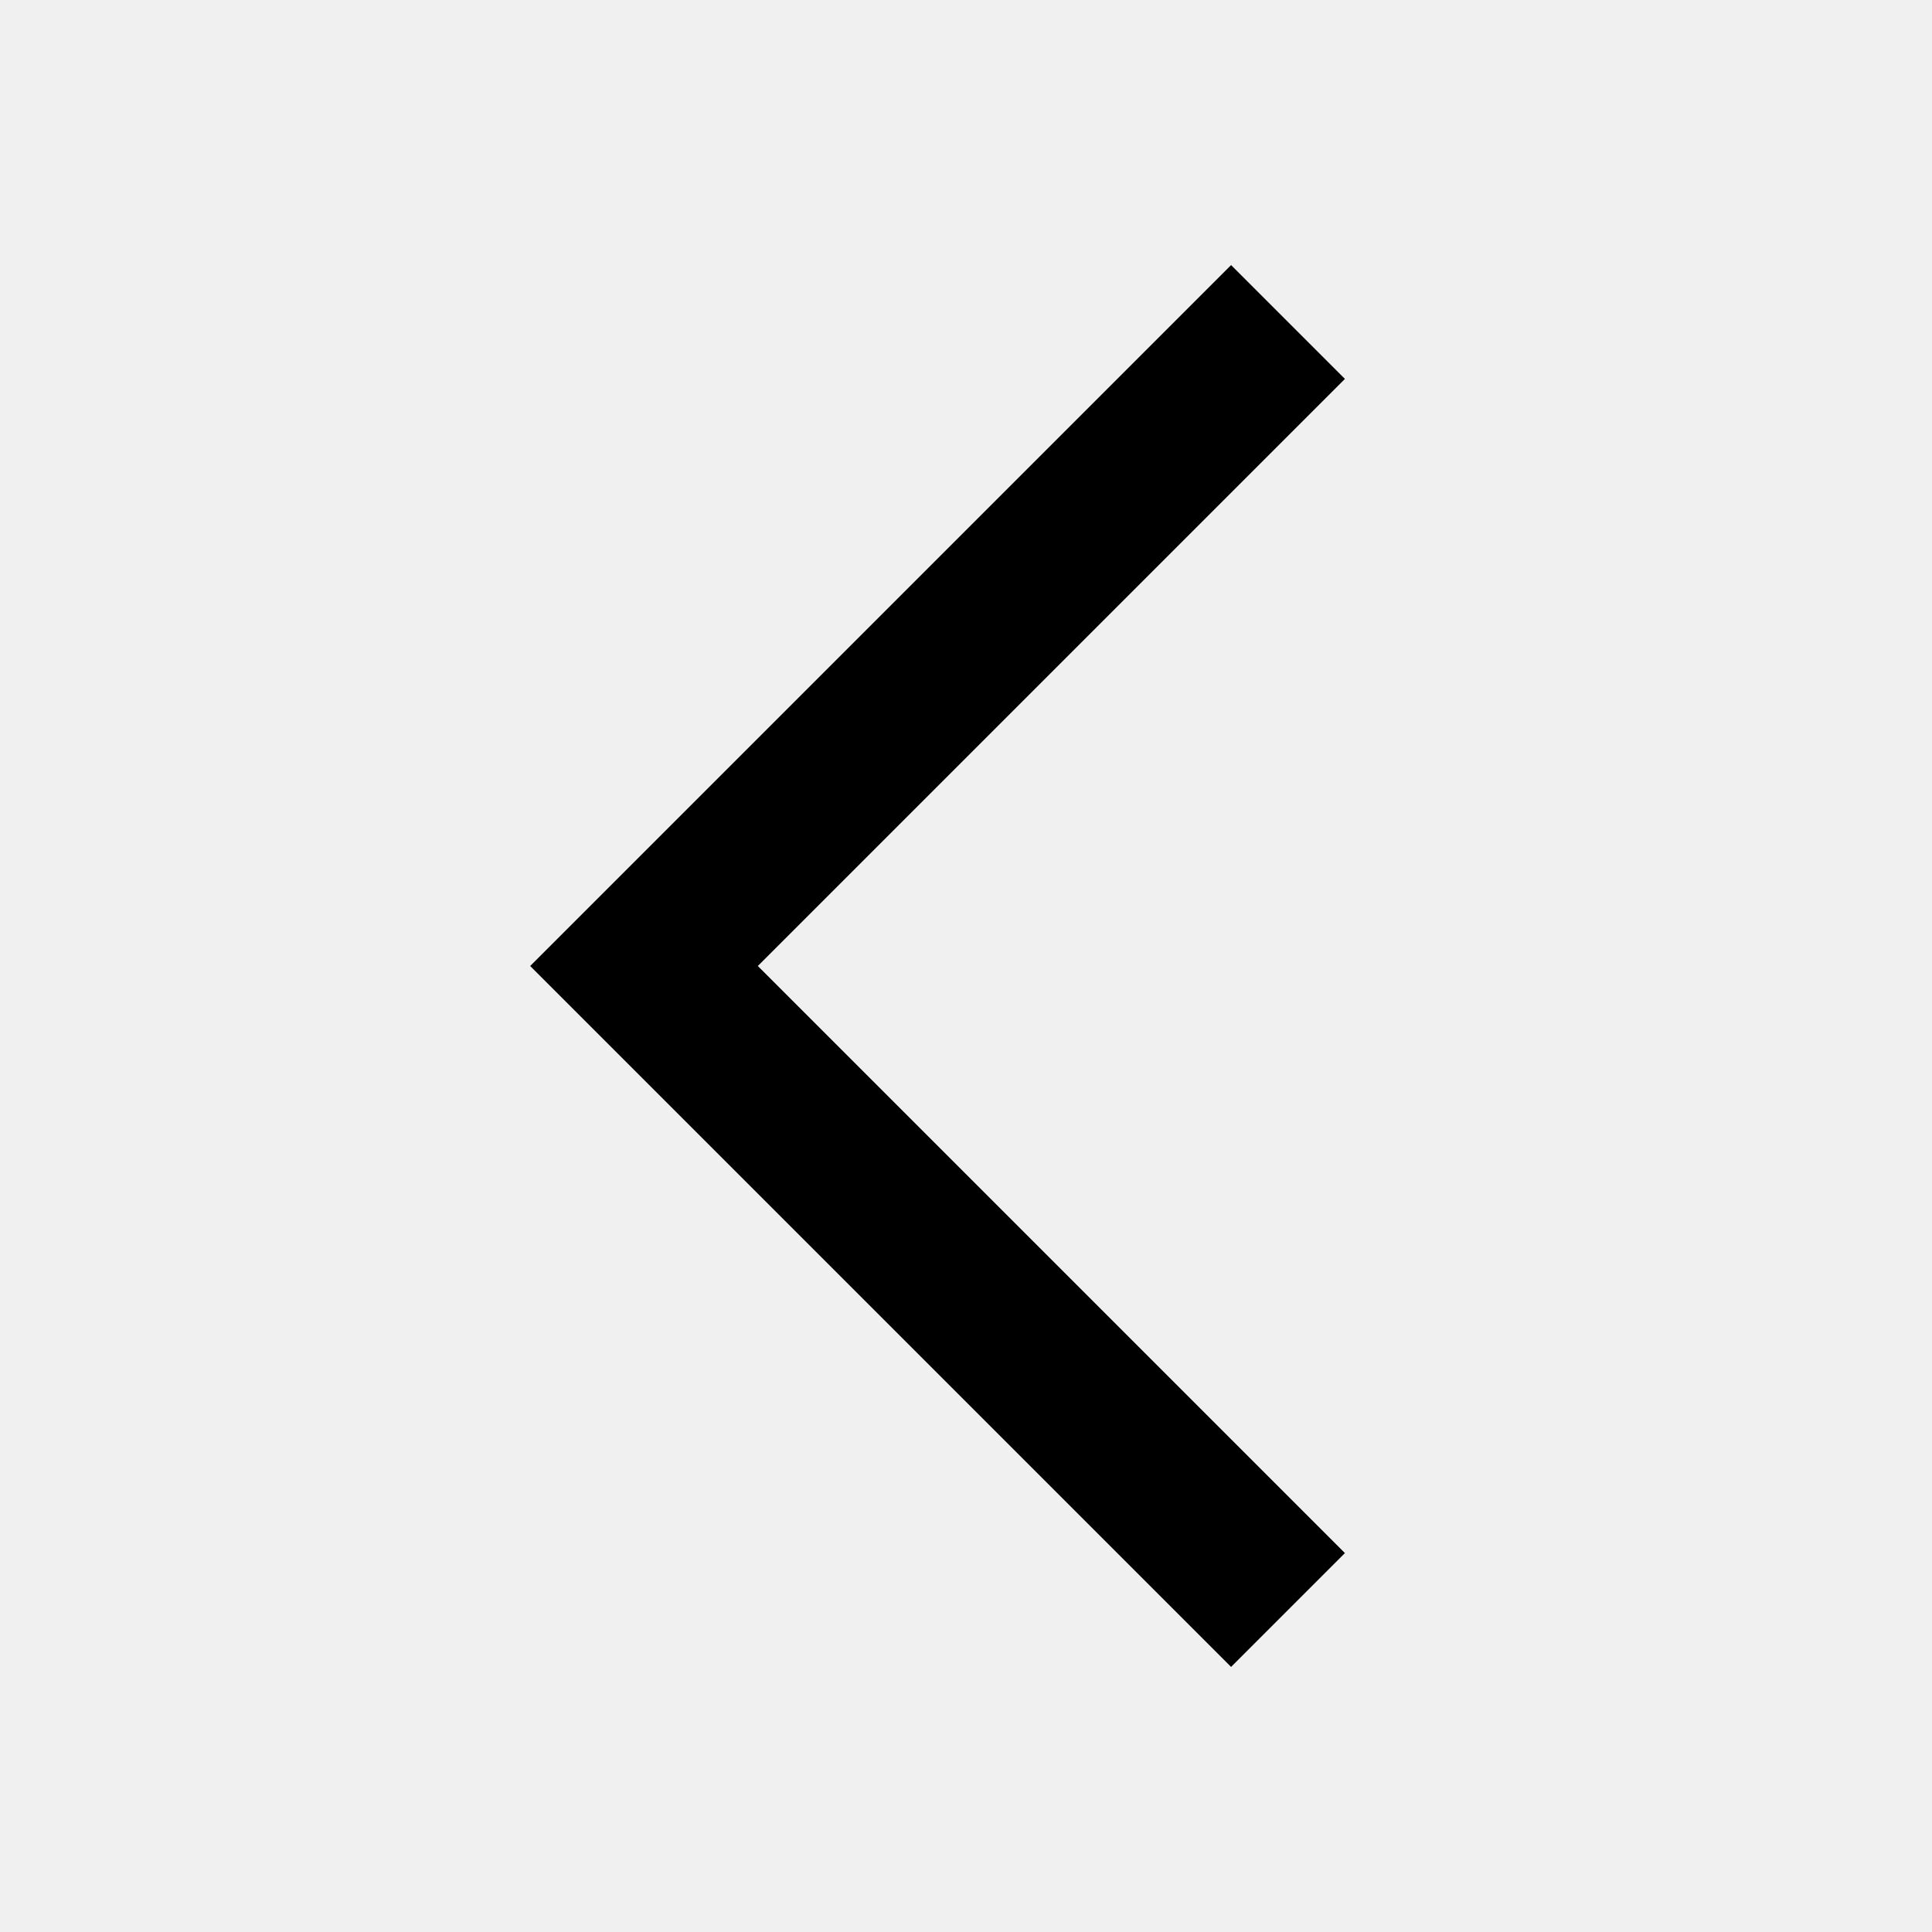
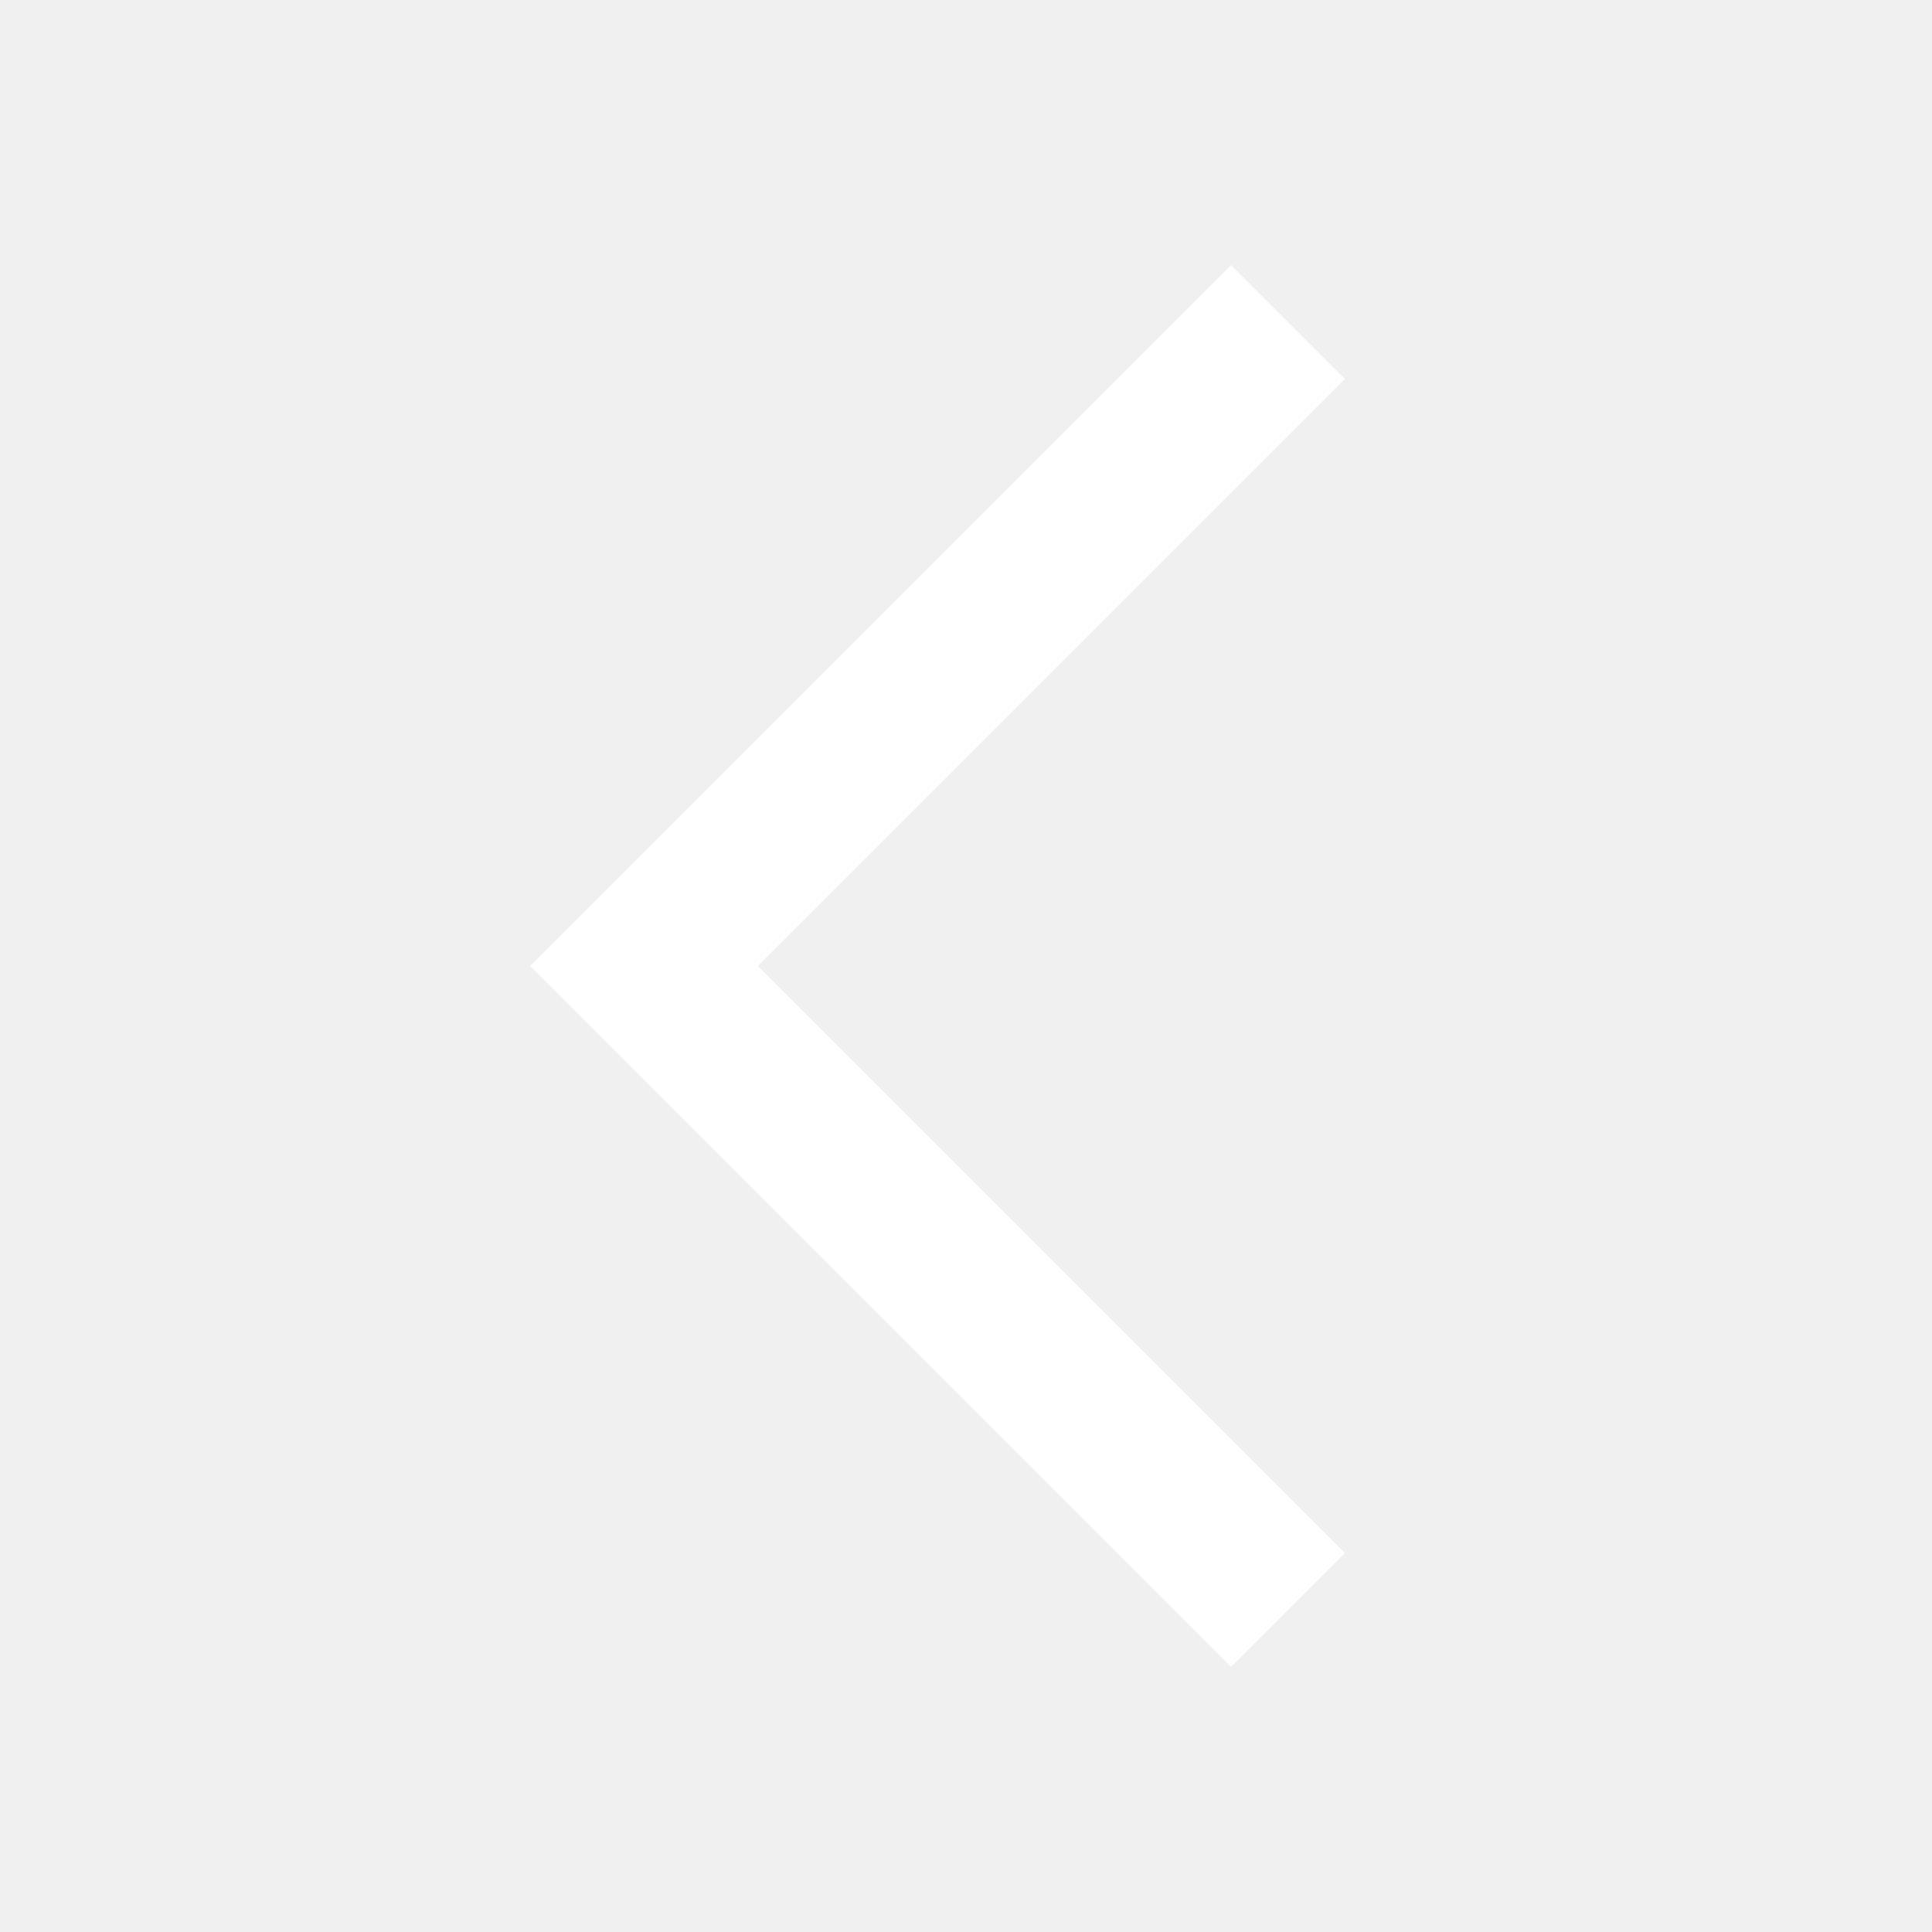
<svg xmlns="http://www.w3.org/2000/svg" width="24" height="24" viewBox="0 0 24 24">
-   <polygon fill-rule="evenodd" points="9.414 12 16.707 19.293 15.293 20.707 6.586 12 15.293 3.293 16.707 4.707" />
+   <polygon fill="#ffffff" fill-rule="evenodd" points="9.414 12 16.707 19.293 15.293 20.707 6.586 12 15.293 3.293 16.707 4.707" />
</svg>
